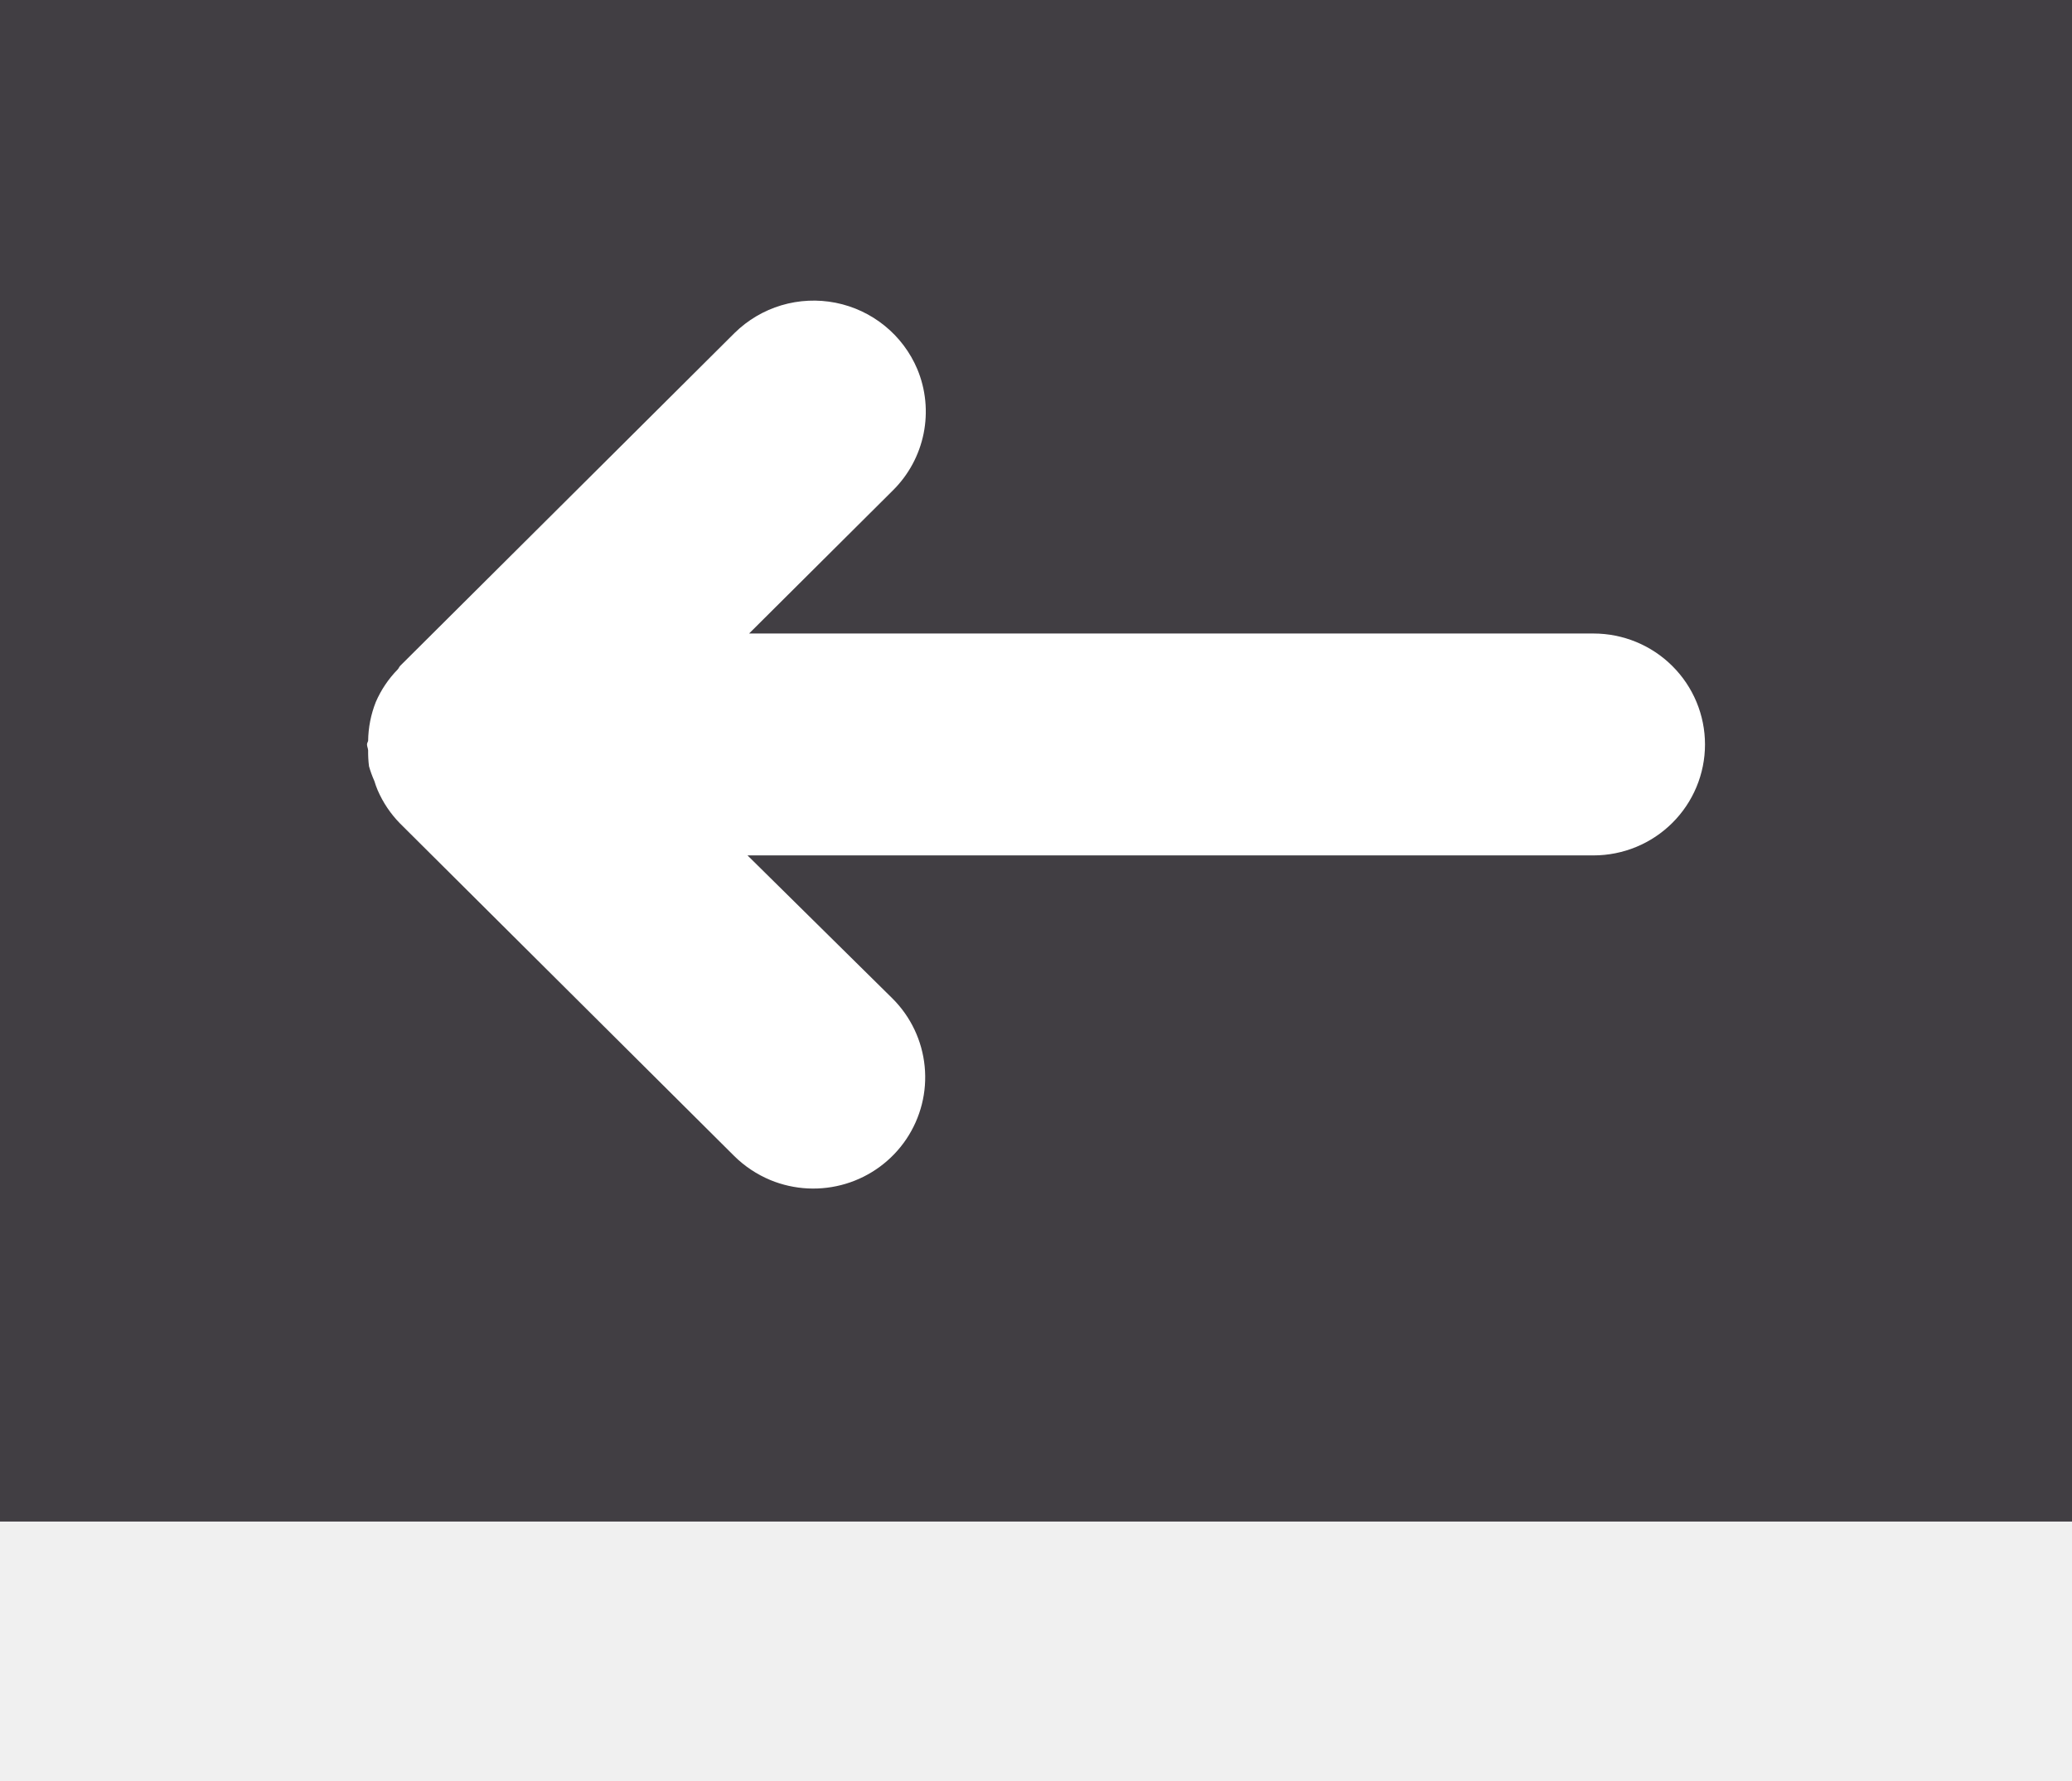
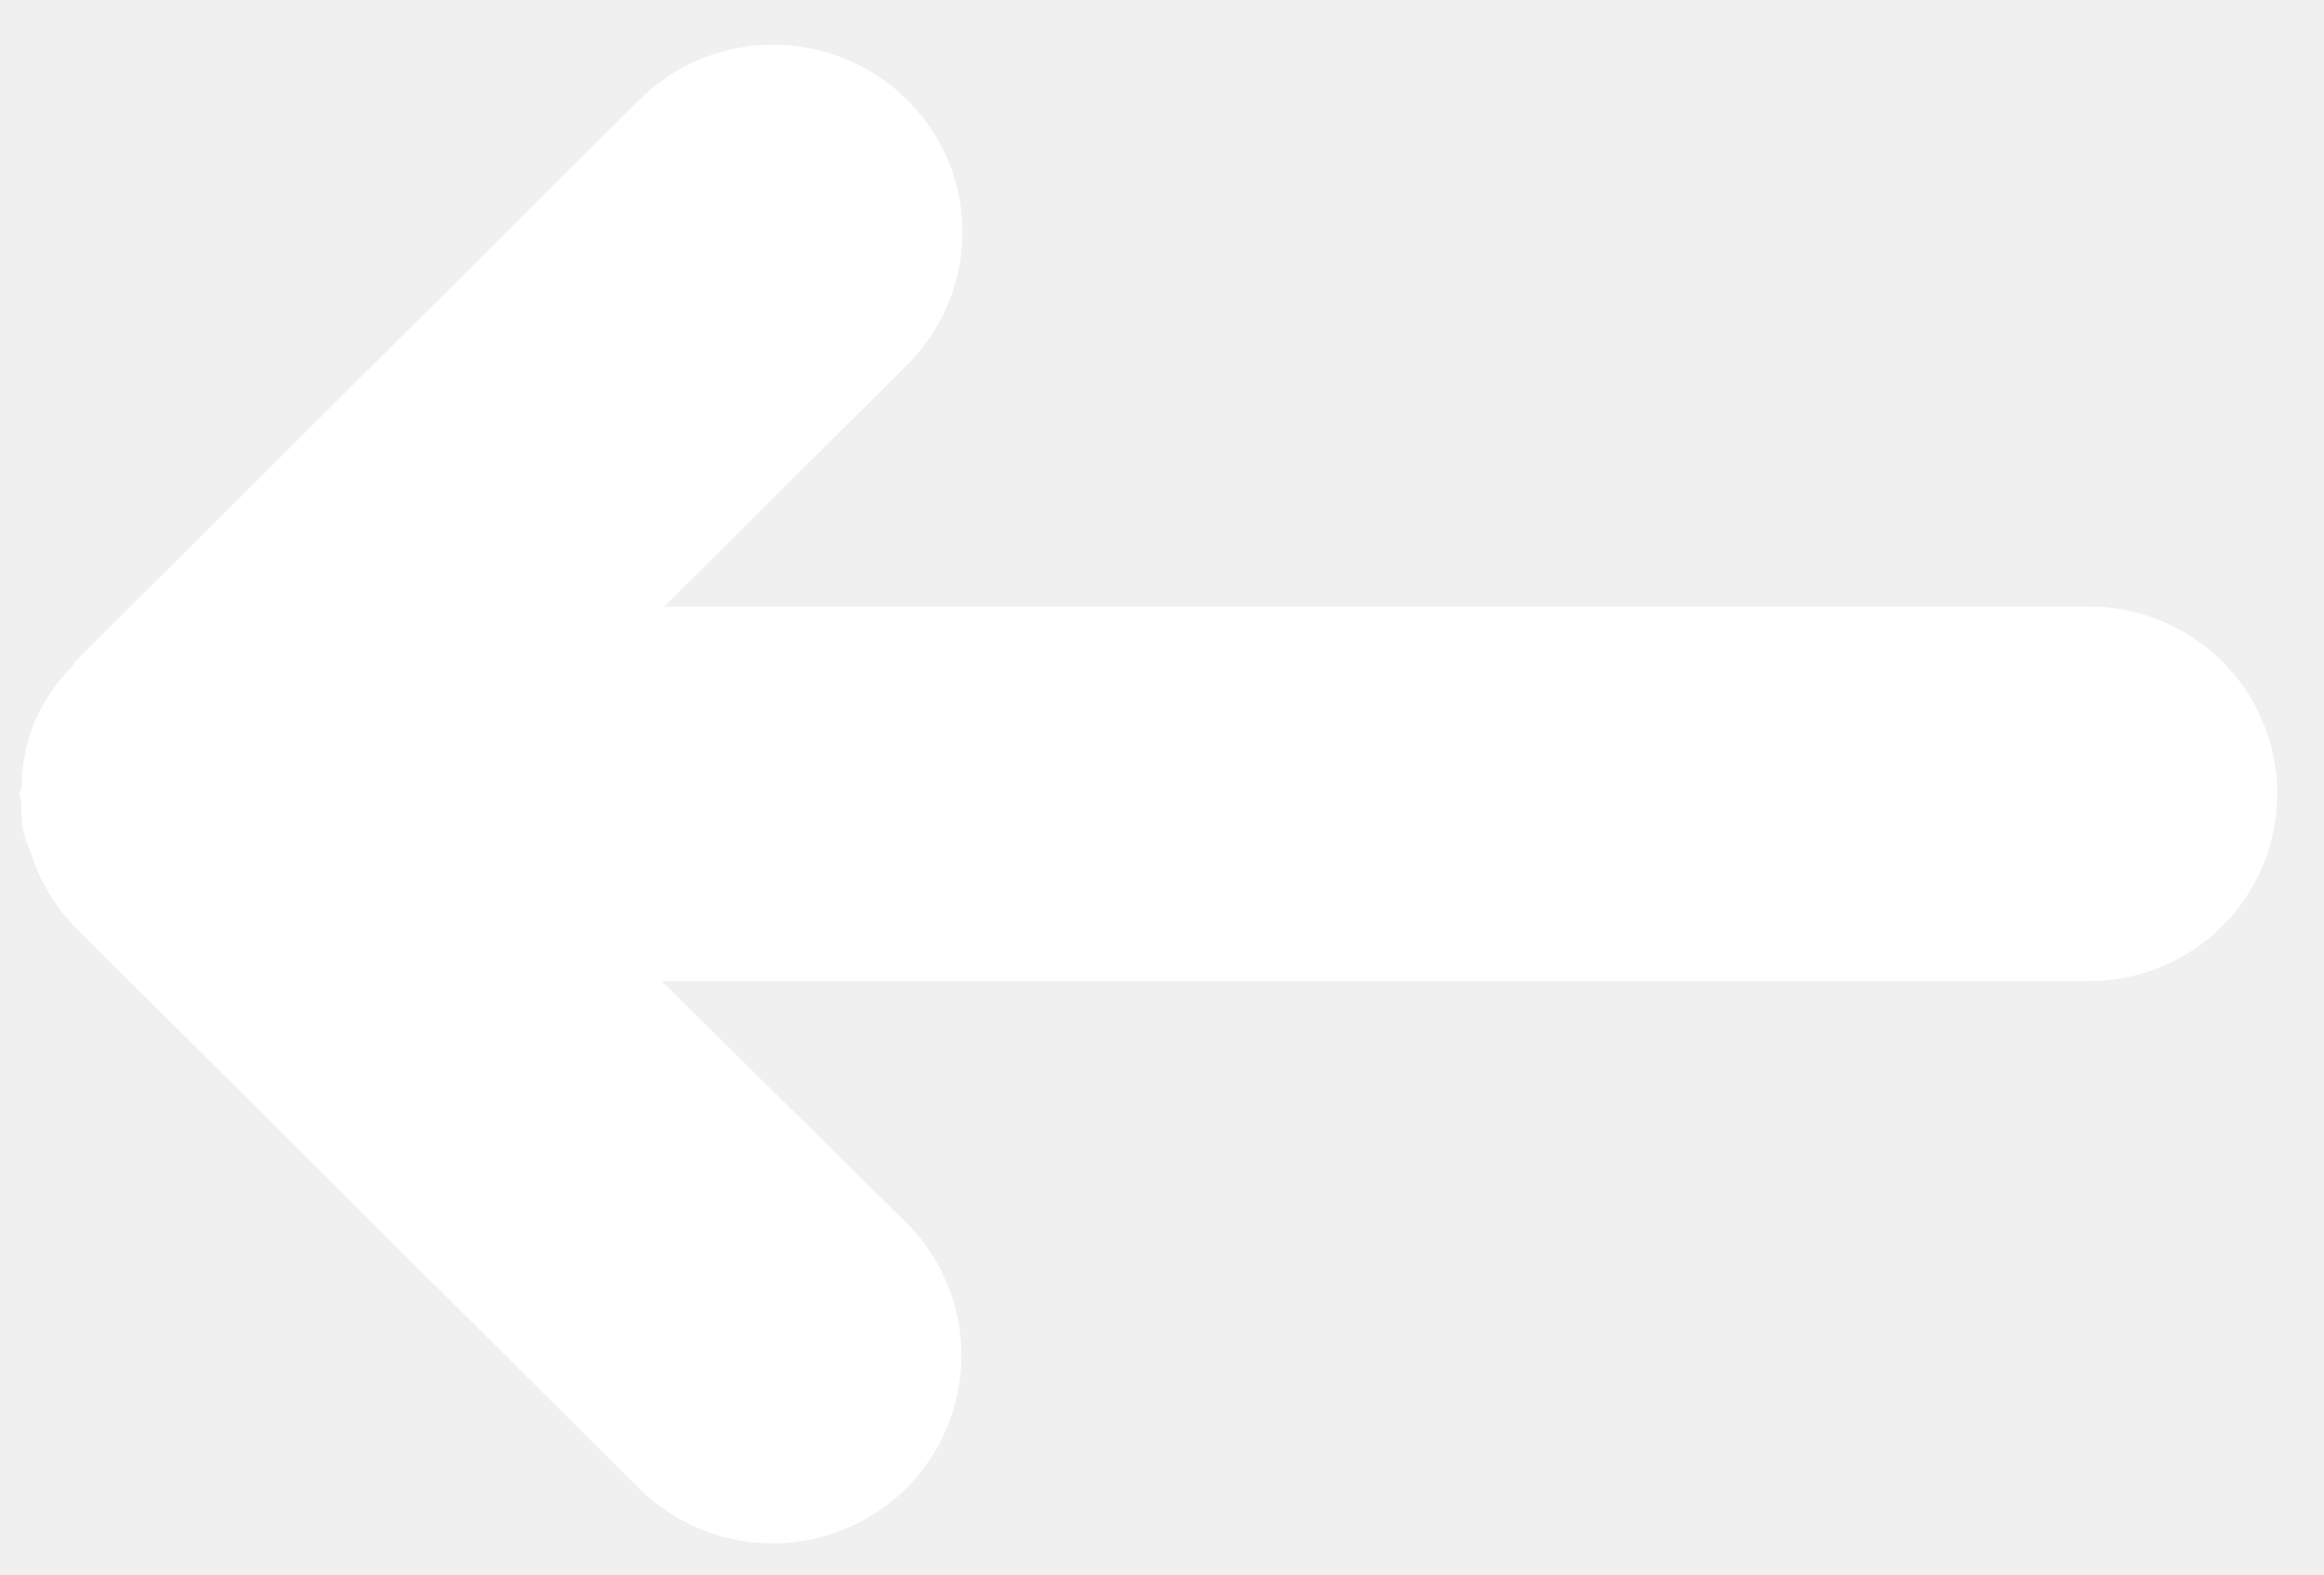
- <svg xmlns="http://www.w3.org/2000/svg" width="64" height="55" viewBox="0 0 64 55" fill="none">
-   <rect width="64" height="47" fill="#413E43" />
-   <path d="M11.336 22.996C11.336 23.06 11.368 23.115 11.371 23.18C11.369 23.343 11.377 23.507 11.398 23.67C11.442 23.825 11.497 23.977 11.563 24.124C11.592 24.222 11.627 24.317 11.666 24.411C11.83 24.789 12.062 25.135 12.35 25.43L22.678 35.708C22.999 36.026 23.38 36.279 23.799 36.453C24.538 36.757 25.36 36.797 26.125 36.566C26.89 36.335 27.551 35.847 27.995 35.186C28.439 34.524 28.64 33.73 28.561 32.938C28.483 32.146 28.132 31.406 27.567 30.843L23.089 26.423L49.22 26.423C50.134 26.423 51.01 26.062 51.655 25.419C52.301 24.776 52.664 23.905 52.664 22.996C52.664 22.087 52.301 21.215 51.655 20.573C51.01 19.93 50.134 19.569 49.22 19.569L23.138 19.569L27.579 15.149C28.064 14.669 28.395 14.057 28.529 13.39C28.663 12.723 28.596 12.031 28.334 11.403C28.114 10.882 27.769 10.422 27.329 10.065C26.889 9.707 26.368 9.463 25.811 9.352C25.254 9.242 24.678 9.269 24.134 9.431C23.59 9.594 23.095 9.887 22.691 10.284L12.363 20.565C12.33 20.597 12.318 20.642 12.285 20.678C11.999 20.969 11.77 21.31 11.608 21.684C11.456 22.067 11.376 22.474 11.371 22.886C11.359 22.925 11.336 22.957 11.336 22.996Z" fill="white" />
+ <svg xmlns="http://www.w3.org/2000/svg" width="31" height="21" viewBox="0 0 31 21" fill="none">
+   <path d="M0.26 10.587C0.26 10.634 0.284 10.674 0.286 10.721C0.284 10.841 0.291 10.96 0.305 11.078C0.338 11.191 0.378 11.302 0.426 11.41C0.447 11.481 0.472 11.55 0.501 11.619C0.62 11.894 0.789 12.146 0.999 12.361L8.525 19.851C8.76 20.083 9.037 20.267 9.342 20.393C9.881 20.615 10.479 20.644 11.037 20.476C11.595 20.308 12.076 19.952 12.4 19.47C12.724 18.988 12.87 18.409 12.813 17.832C12.756 17.255 12.5 16.716 12.088 16.306L8.825 13.085L27.867 13.085C28.533 13.085 29.171 12.822 29.642 12.353C30.112 11.885 30.377 11.25 30.377 10.587C30.377 9.925 30.112 9.29 29.642 8.822C29.171 8.353 28.533 8.09 27.867 8.09L8.861 8.09L12.097 4.869C12.45 4.52 12.691 4.073 12.789 3.587C12.887 3.101 12.838 2.597 12.647 2.139C12.487 1.76 12.235 1.425 11.915 1.164C11.594 0.904 11.214 0.726 10.809 0.645C10.403 0.565 9.983 0.584 9.587 0.703C9.19 0.821 8.829 1.035 8.535 1.324L1.009 8.816C0.985 8.84 0.976 8.872 0.952 8.898C0.744 9.11 0.577 9.359 0.459 9.631C0.348 9.91 0.289 10.207 0.286 10.508C0.277 10.536 0.26 10.559 0.26 10.587Z" fill="white" />
</svg>
